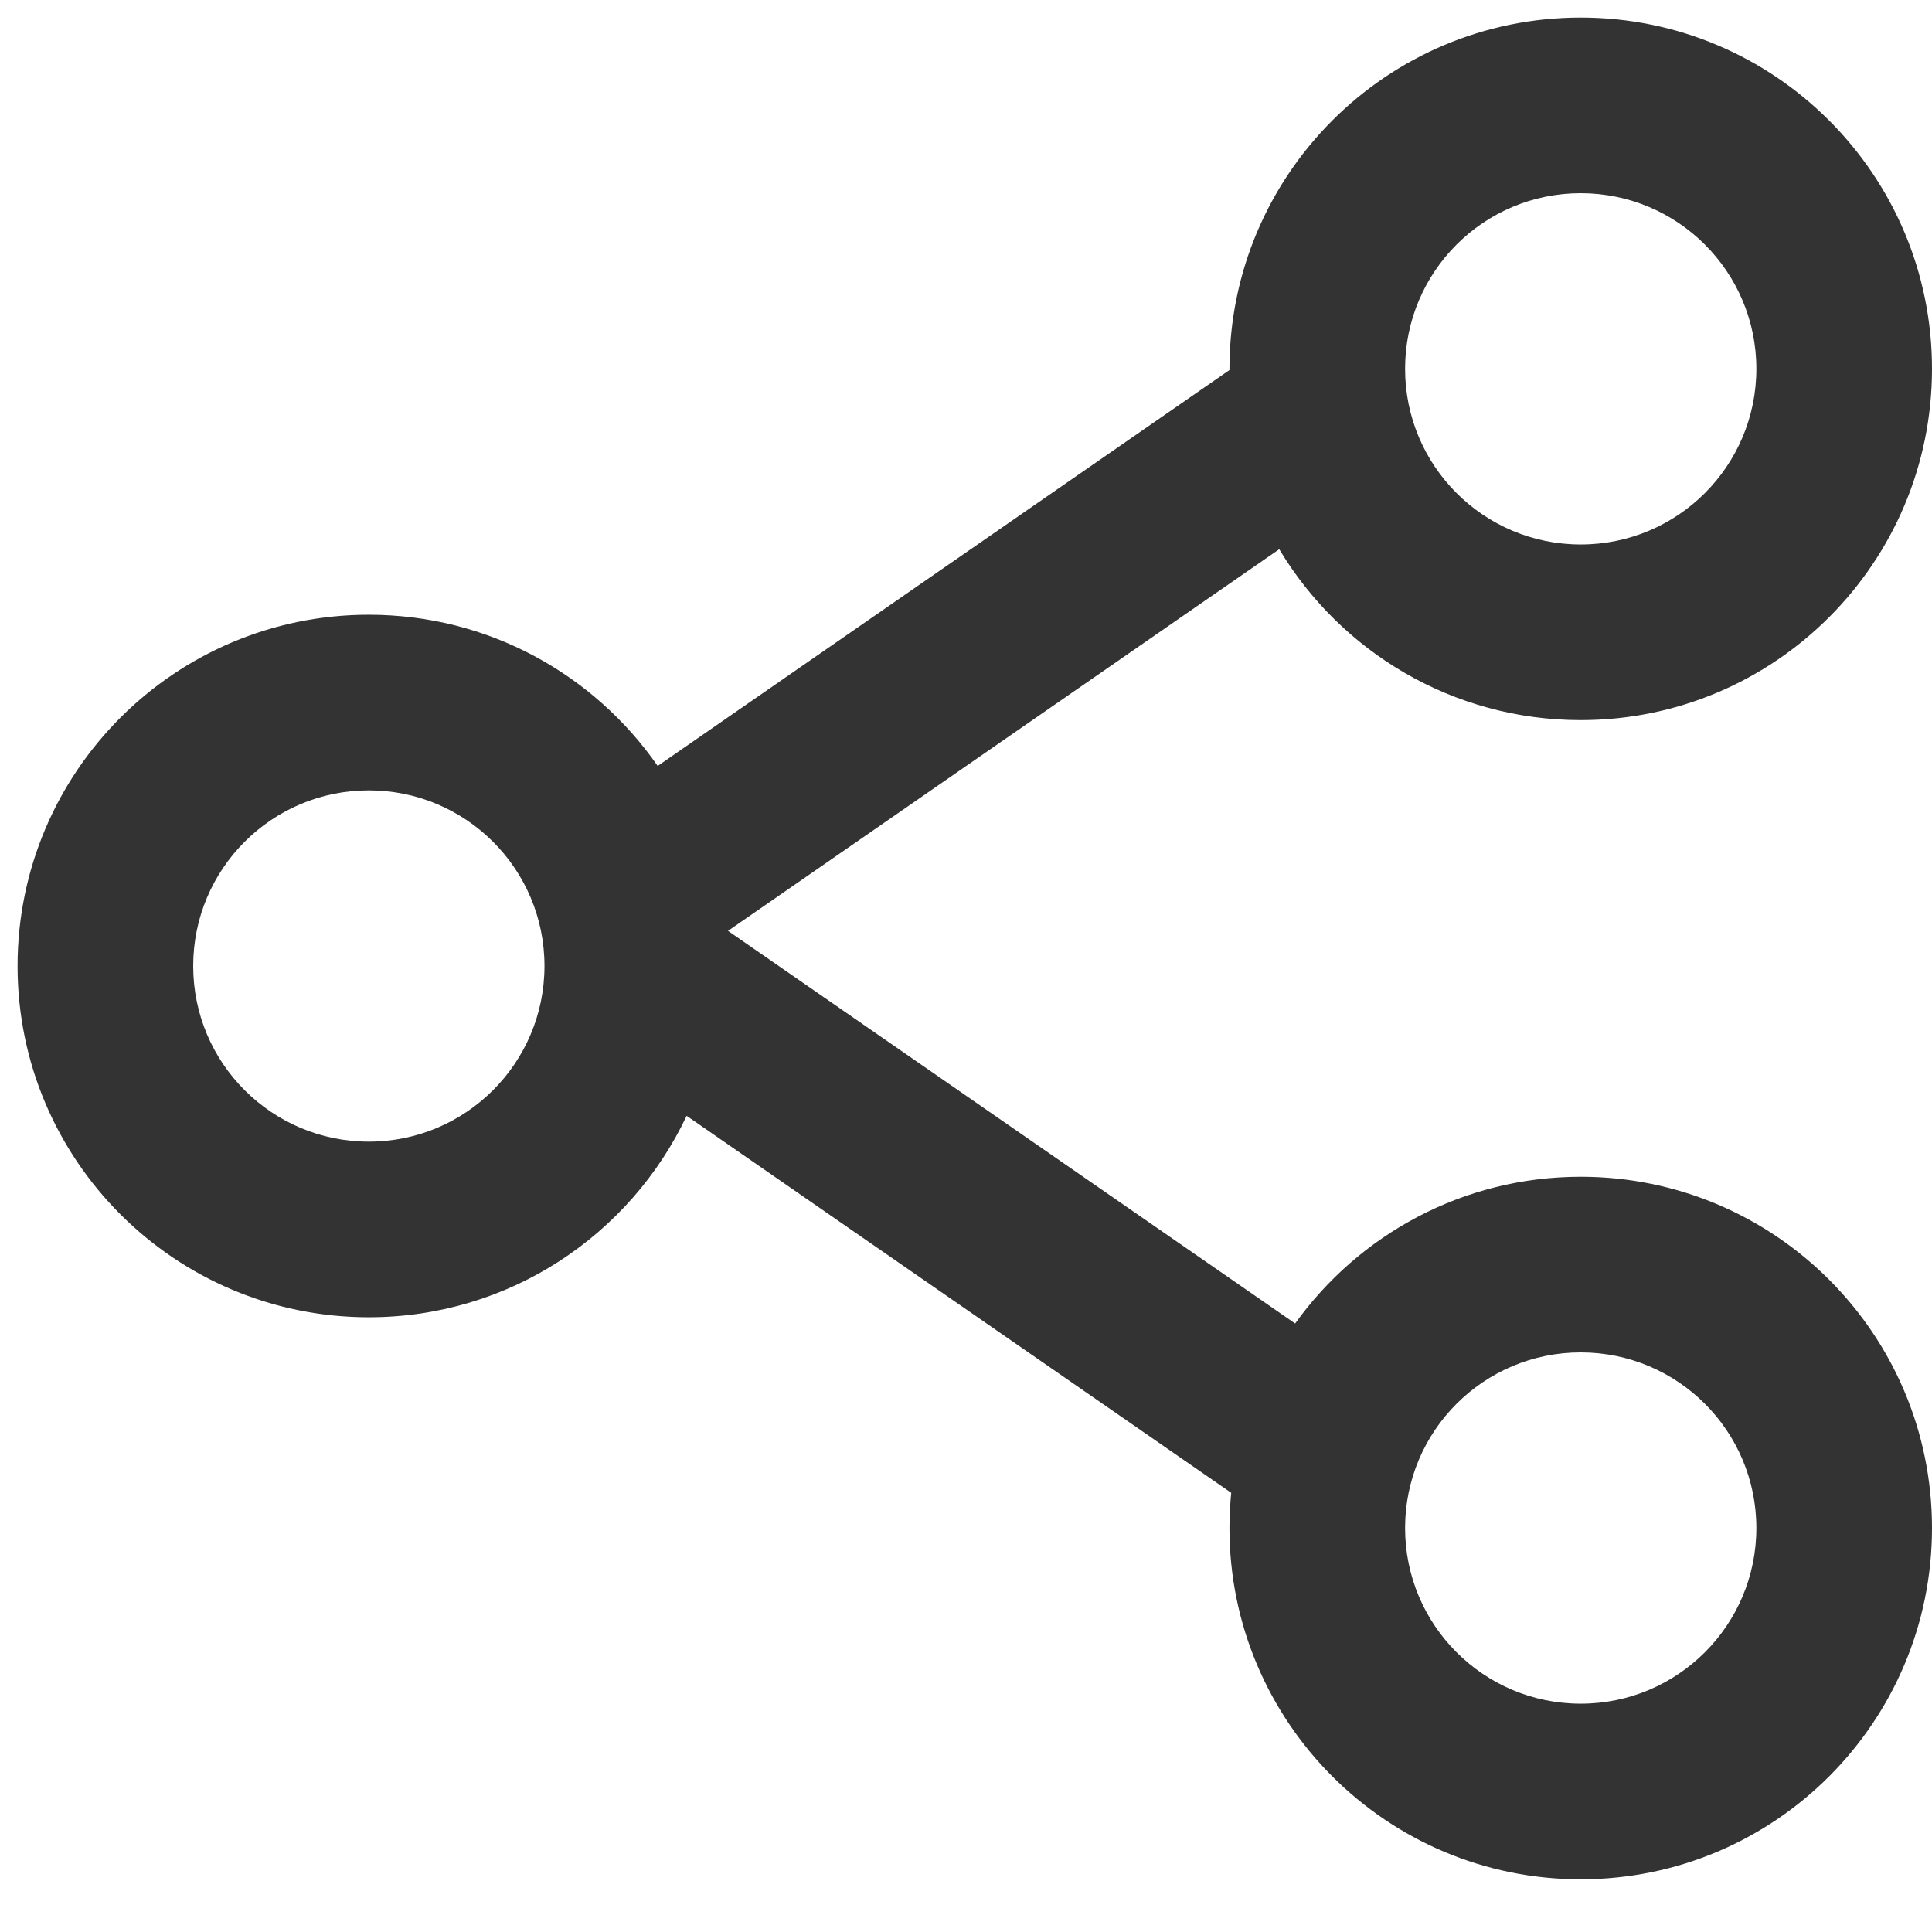
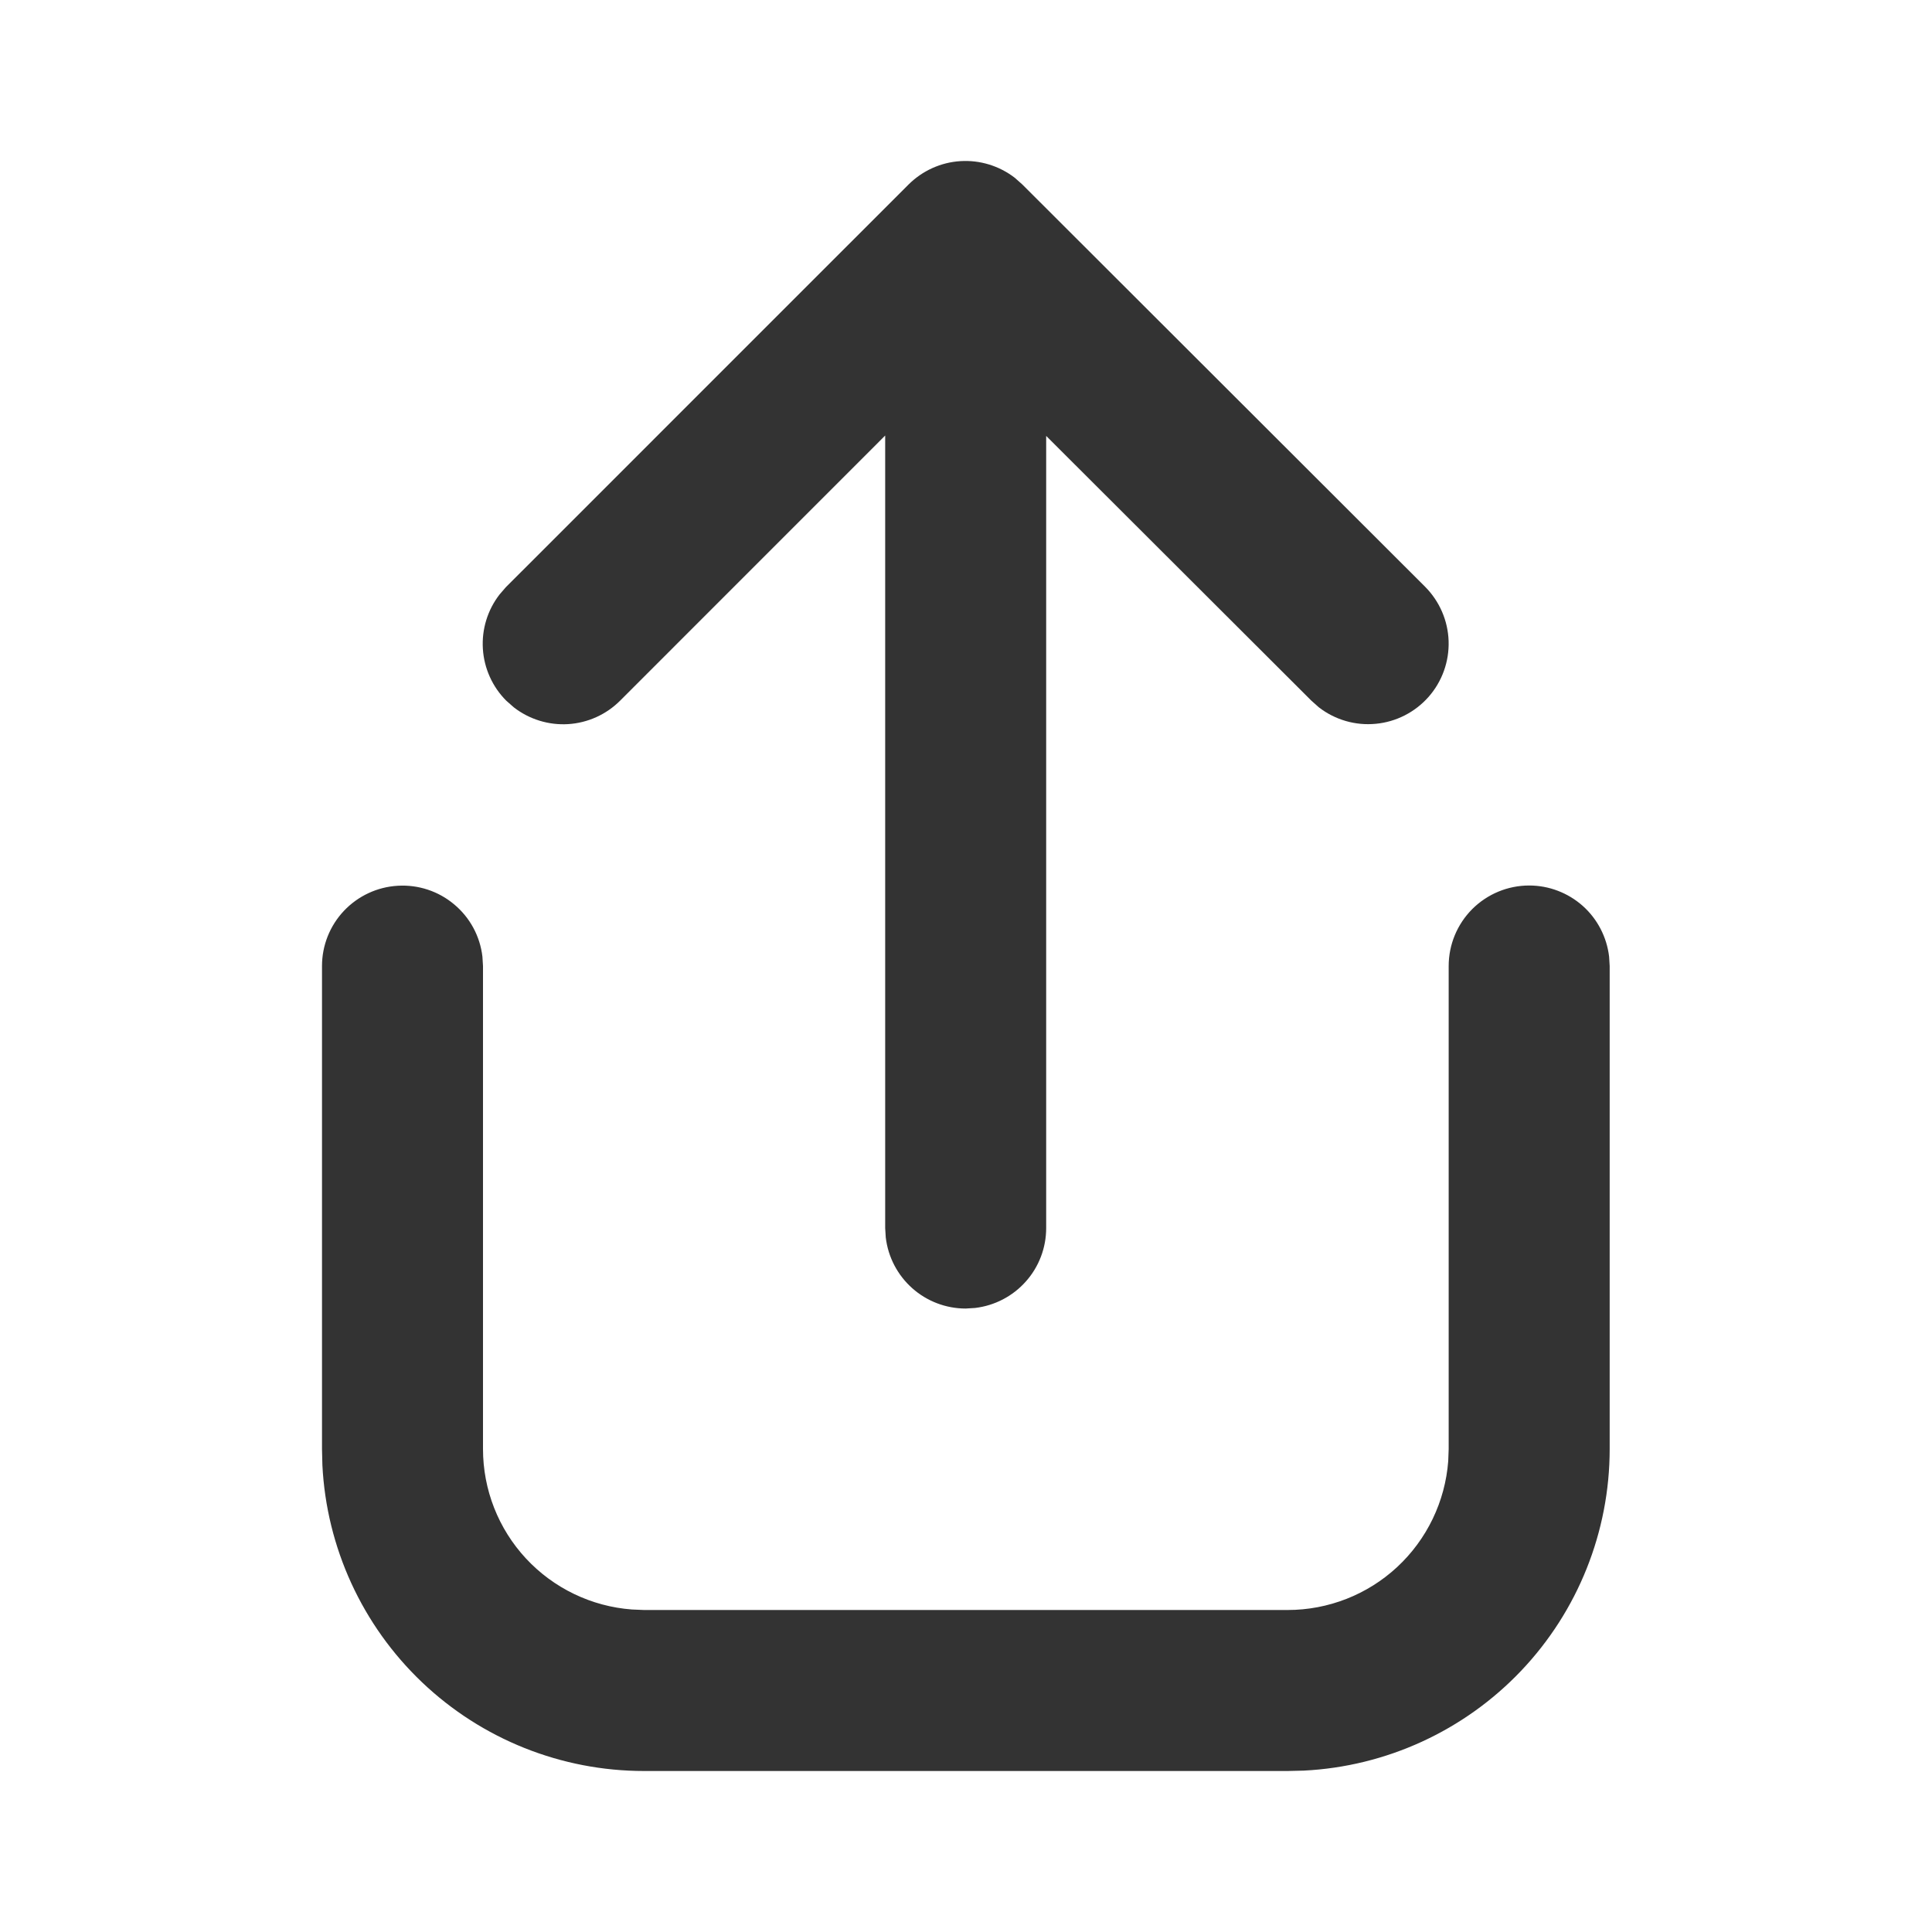
- <svg xmlns="http://www.w3.org/2000/svg" width="22" height="22" viewBox="0 0 22 22" fill="none">
-   <path fill-rule="evenodd" clip-rule="evenodd" d="M18 8.2C20.209 8.2 22 6.409 22 4.2C22 1.991 20.209 0.2 18 0.2C15.791 0.2 14 1.991 14 4.2C14 4.205 14 4.21 14 4.214L7.489 8.722C6.766 7.681 5.563 7 4.2 7C1.991 7 0.2 8.791 0.2 11C0.2 13.209 1.991 15 4.2 15C5.799 15 7.178 14.062 7.819 12.706L14.02 16.999C14.007 17.131 14 17.265 14 17.4C14 19.609 15.791 21.4 18 21.4C20.209 21.4 22 19.609 22 17.4C22 15.191 20.209 13.4 18 13.4C16.66 13.4 15.474 14.059 14.748 15.071L8.29 10.6L14.567 6.254C15.266 7.42 16.542 8.2 18 8.2ZM20 4.2C20 5.305 19.105 6.2 18 6.2C16.895 6.2 16 5.305 16 4.2C16 3.095 16.895 2.2 18 2.2C19.105 2.2 20 3.095 20 4.2ZM20 17.4C20 18.505 19.105 19.4 18 19.4C16.895 19.4 16 18.505 16 17.4C16 16.295 16.895 15.4 18 15.4C19.105 15.4 20 16.295 20 17.4ZM4.2 13C5.305 13 6.2 12.104 6.2 11C6.2 9.895 5.305 9 4.2 9C3.095 9 2.2 9.895 2.2 11C2.2 12.104 3.095 13 4.2 13Z" fill="black" fill-opacity="0.8" />
+ <svg xmlns="http://www.w3.org/2000/svg" width="30" height="30" viewBox="0 0 30 30" fill="none">
+   <path d="M23.745 13.75C24.051 13.75 24.347 13.863 24.576 14.066C24.804 14.269 24.95 14.55 24.986 14.854L24.995 15V22.5C24.995 23.783 24.502 25.017 23.618 25.946C22.734 26.875 21.526 27.43 20.245 27.494L19.995 27.5H10C8.717 27.5 7.483 27.007 6.554 26.123C5.625 25.239 5.07 24.031 5.006 22.75L5 22.5V15C5 14.681 5.122 14.375 5.341 14.143C5.56 13.912 5.859 13.772 6.177 13.754C6.495 13.735 6.808 13.838 7.052 14.043C7.297 14.247 7.454 14.537 7.491 14.854L7.5 15V22.5C7.5 23.131 7.738 23.738 8.167 24.2C8.596 24.662 9.184 24.945 9.812 24.992L10 25H19.995C20.625 25 21.233 24.762 21.695 24.333C22.157 23.904 22.44 23.316 22.488 22.688L22.495 22.5V15C22.495 14.668 22.627 14.351 22.861 14.116C23.096 13.882 23.413 13.75 23.745 13.75ZM7.861 9.113L14.107 2.866C14.323 2.651 14.609 2.521 14.913 2.502C15.216 2.483 15.517 2.575 15.758 2.761L15.875 2.865L22.129 9.111C22.353 9.336 22.484 9.638 22.494 9.955C22.504 10.273 22.393 10.582 22.183 10.821C21.973 11.059 21.68 11.209 21.364 11.239C21.047 11.27 20.731 11.178 20.48 10.984L20.363 10.88L16.245 6.769V19.069C16.245 19.375 16.133 19.671 15.929 19.899C15.726 20.128 15.445 20.274 15.141 20.31L14.995 20.319C14.689 20.319 14.393 20.206 14.165 20.003C13.936 19.799 13.79 19.519 13.754 19.215L13.745 19.069V6.763L9.629 10.88C9.414 11.095 9.127 11.225 8.823 11.244C8.52 11.263 8.219 11.17 7.979 10.984L7.861 10.88C7.646 10.665 7.517 10.378 7.498 10.075C7.479 9.771 7.571 9.471 7.758 9.23L7.861 9.111L14.107 2.866L7.862 9.111L7.861 9.113Z" fill="black" fill-opacity="0.8" />
</svg>
